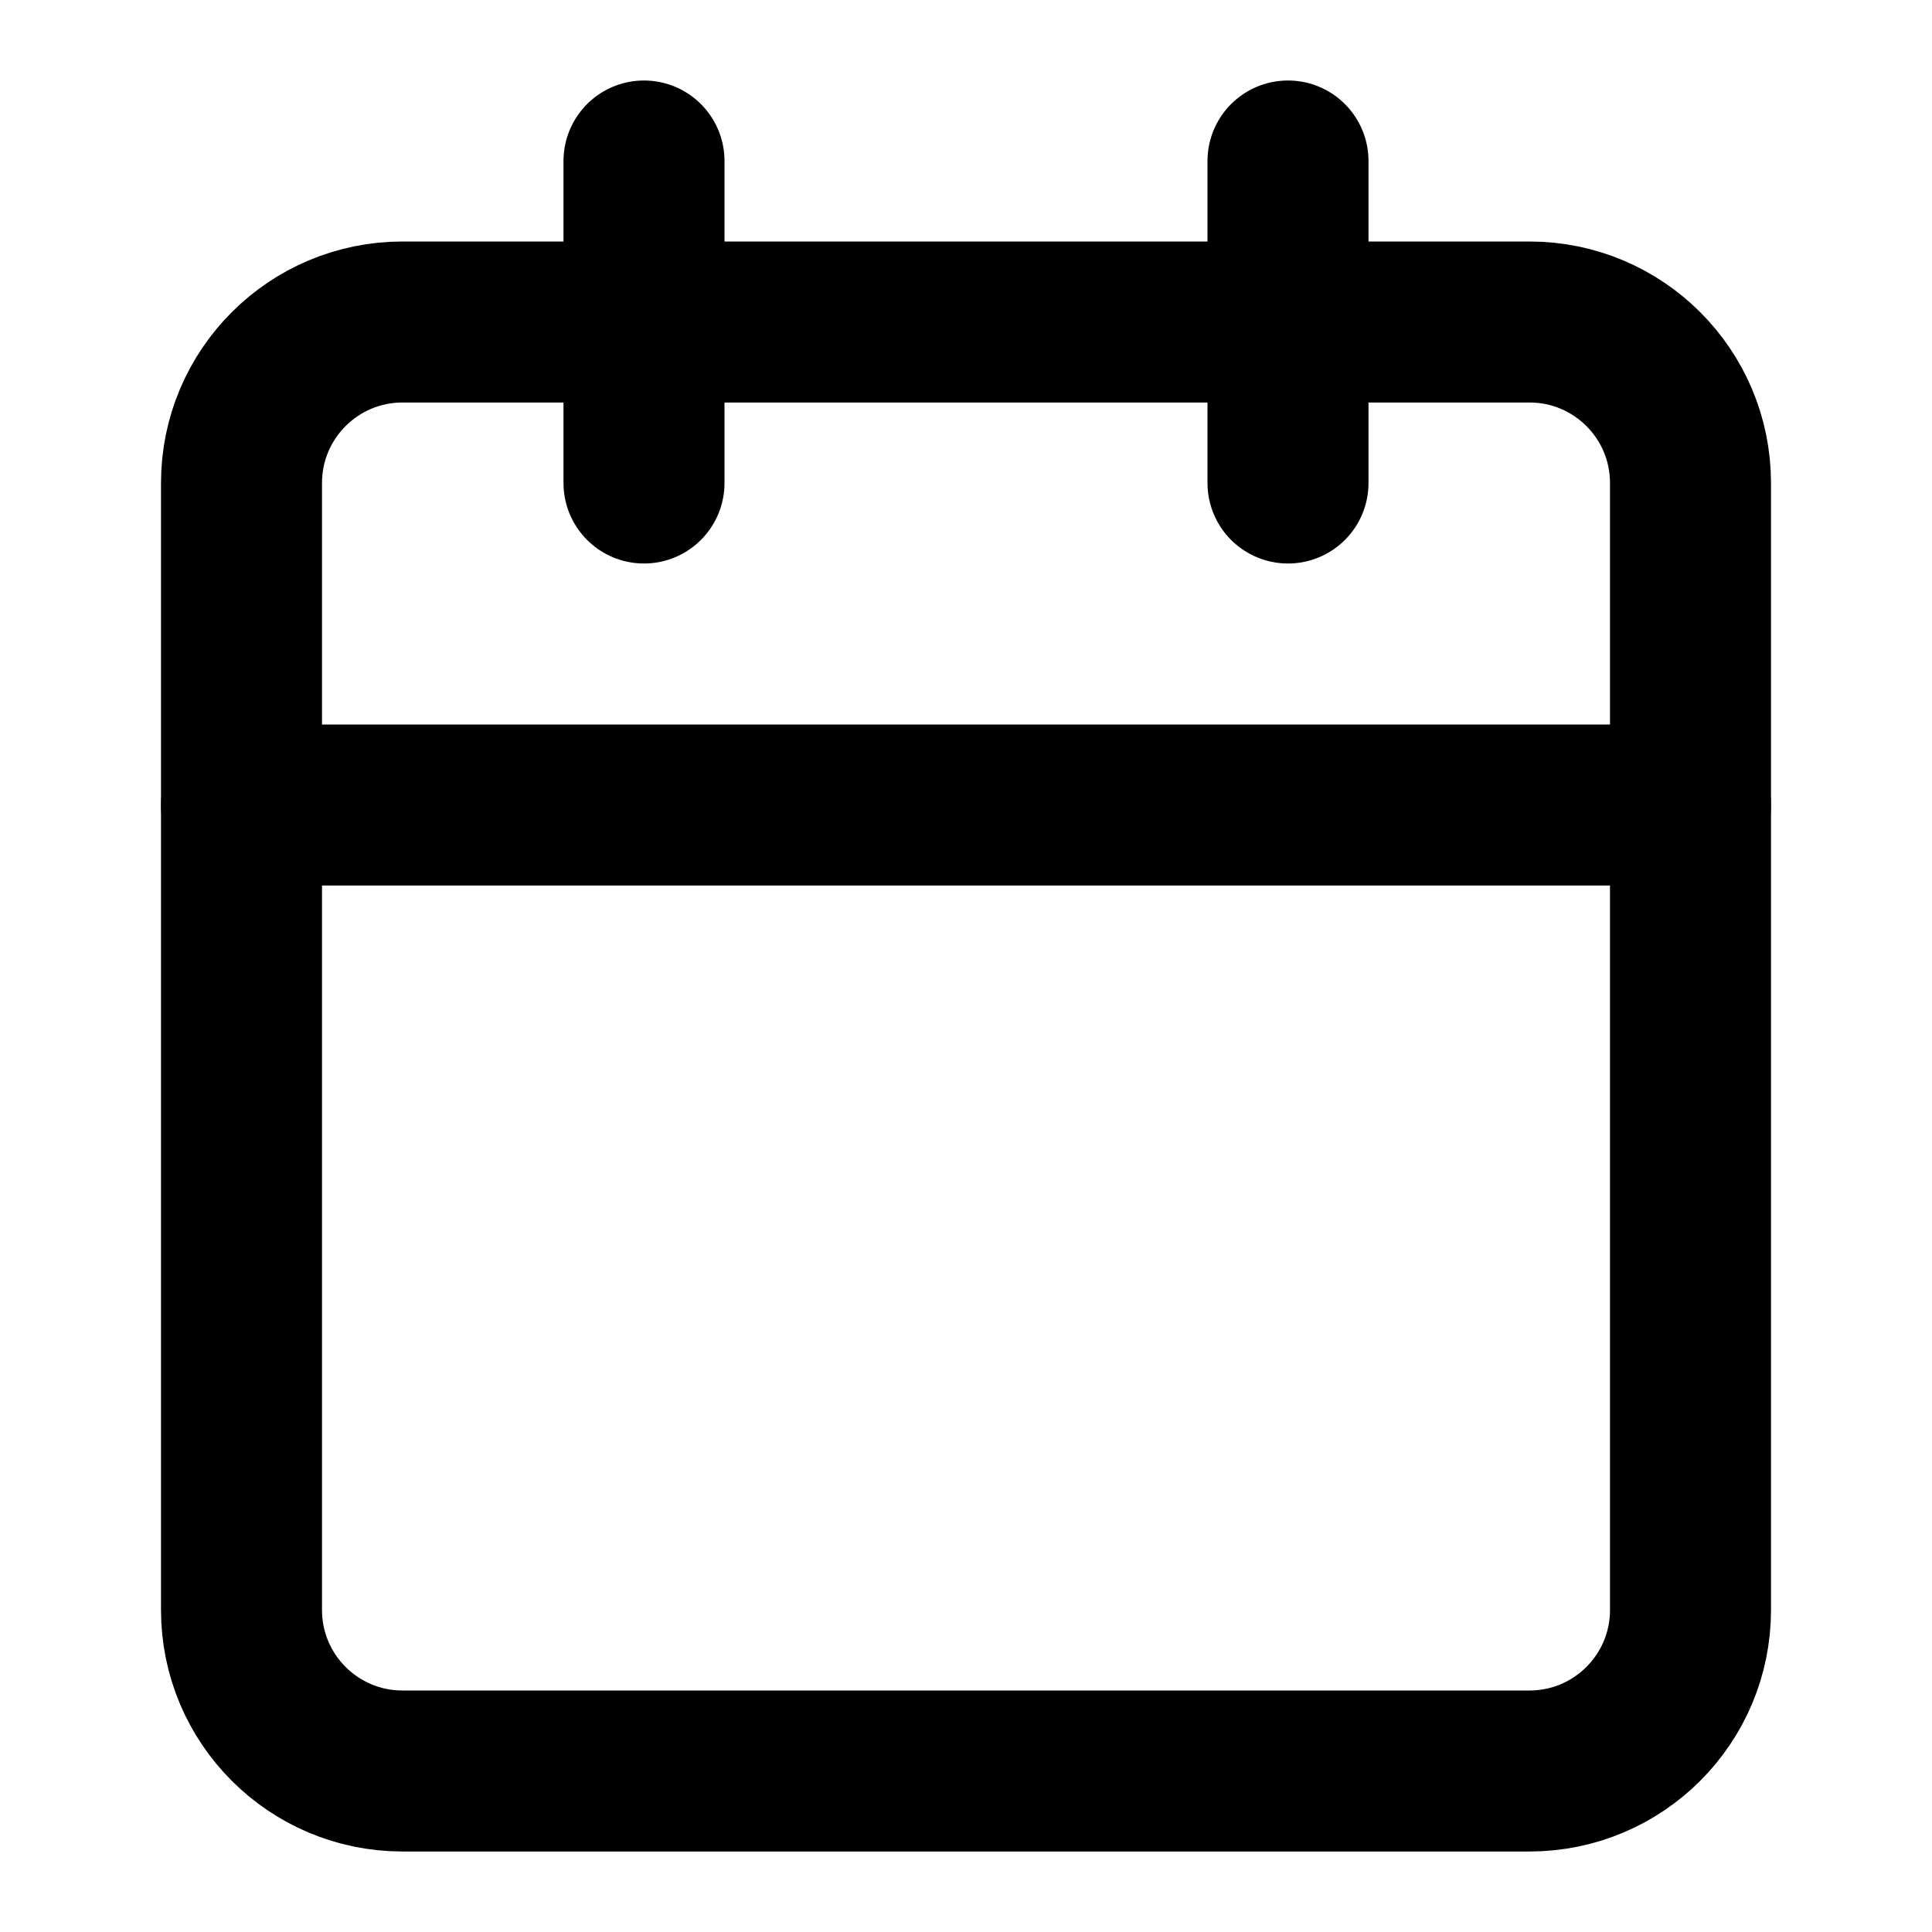
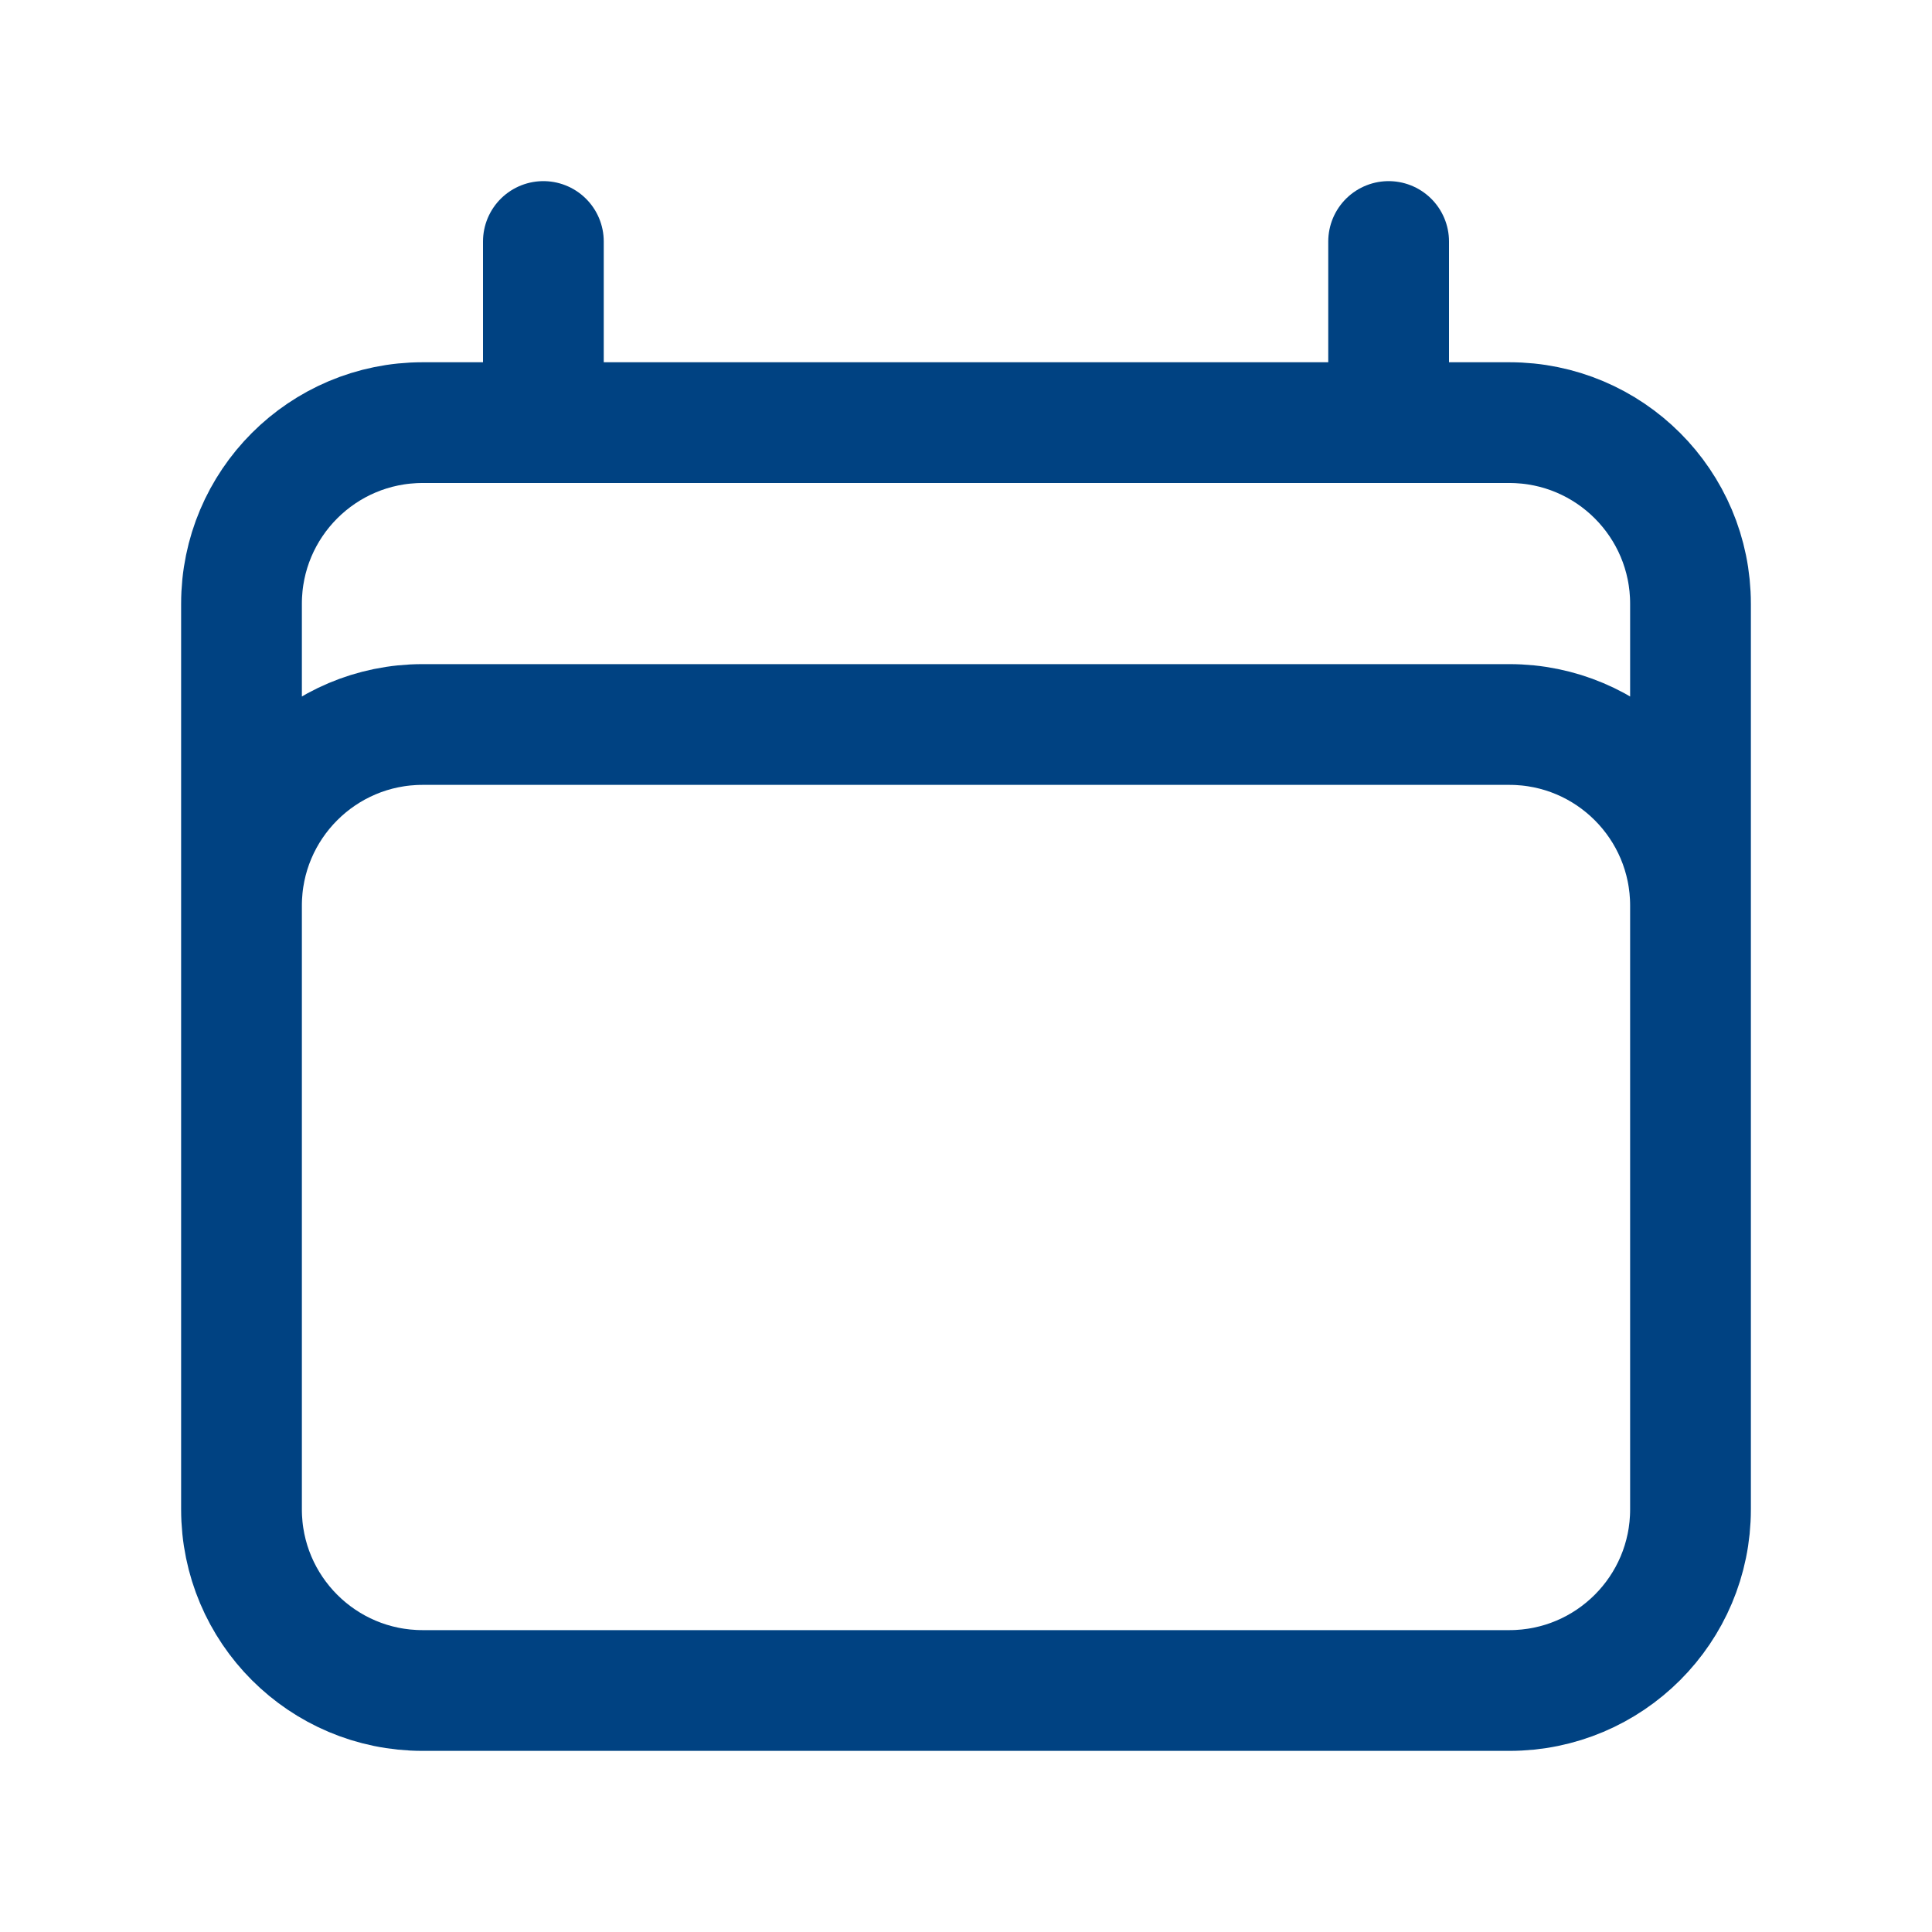
- <svg xmlns="http://www.w3.org/2000/svg" viewBox="0 0 24 24" fill="none" stroke="currentColor" stroke-width="2" stroke-linecap="round" stroke-linejoin="round">
-   <rect x="3" y="4" width="18" height="18" rx="2" ry="2" />
-   <line x1="16" y1="2" x2="16" y2="6" />
-   <line x1="8" y1="2" x2="8" y2="6" />
-   <line x1="3" y1="10" x2="21" y2="10" />
+ <svg xmlns="http://www.w3.org/2000/svg" fill="none" viewBox="0 0 24 24" stroke-width="1.5" stroke="#004282">
+   <path stroke-linecap="round" stroke-linejoin="round" d="M6.75 3v2.25M17.25 3v2.25M3 18.75V7.5a2.25 2.25 0 012.25-2.25h13.5A2.25 2.25 0 0121 7.5v11.25m-18 0A2.25 2.25 0 005.25 21h13.5A2.25 2.25 0 0021 18.75m-18 0v-7.5A2.25 2.25 0 015.25 9h13.5A2.25 2.25 0 0121 11.25v7.5" />
</svg>
